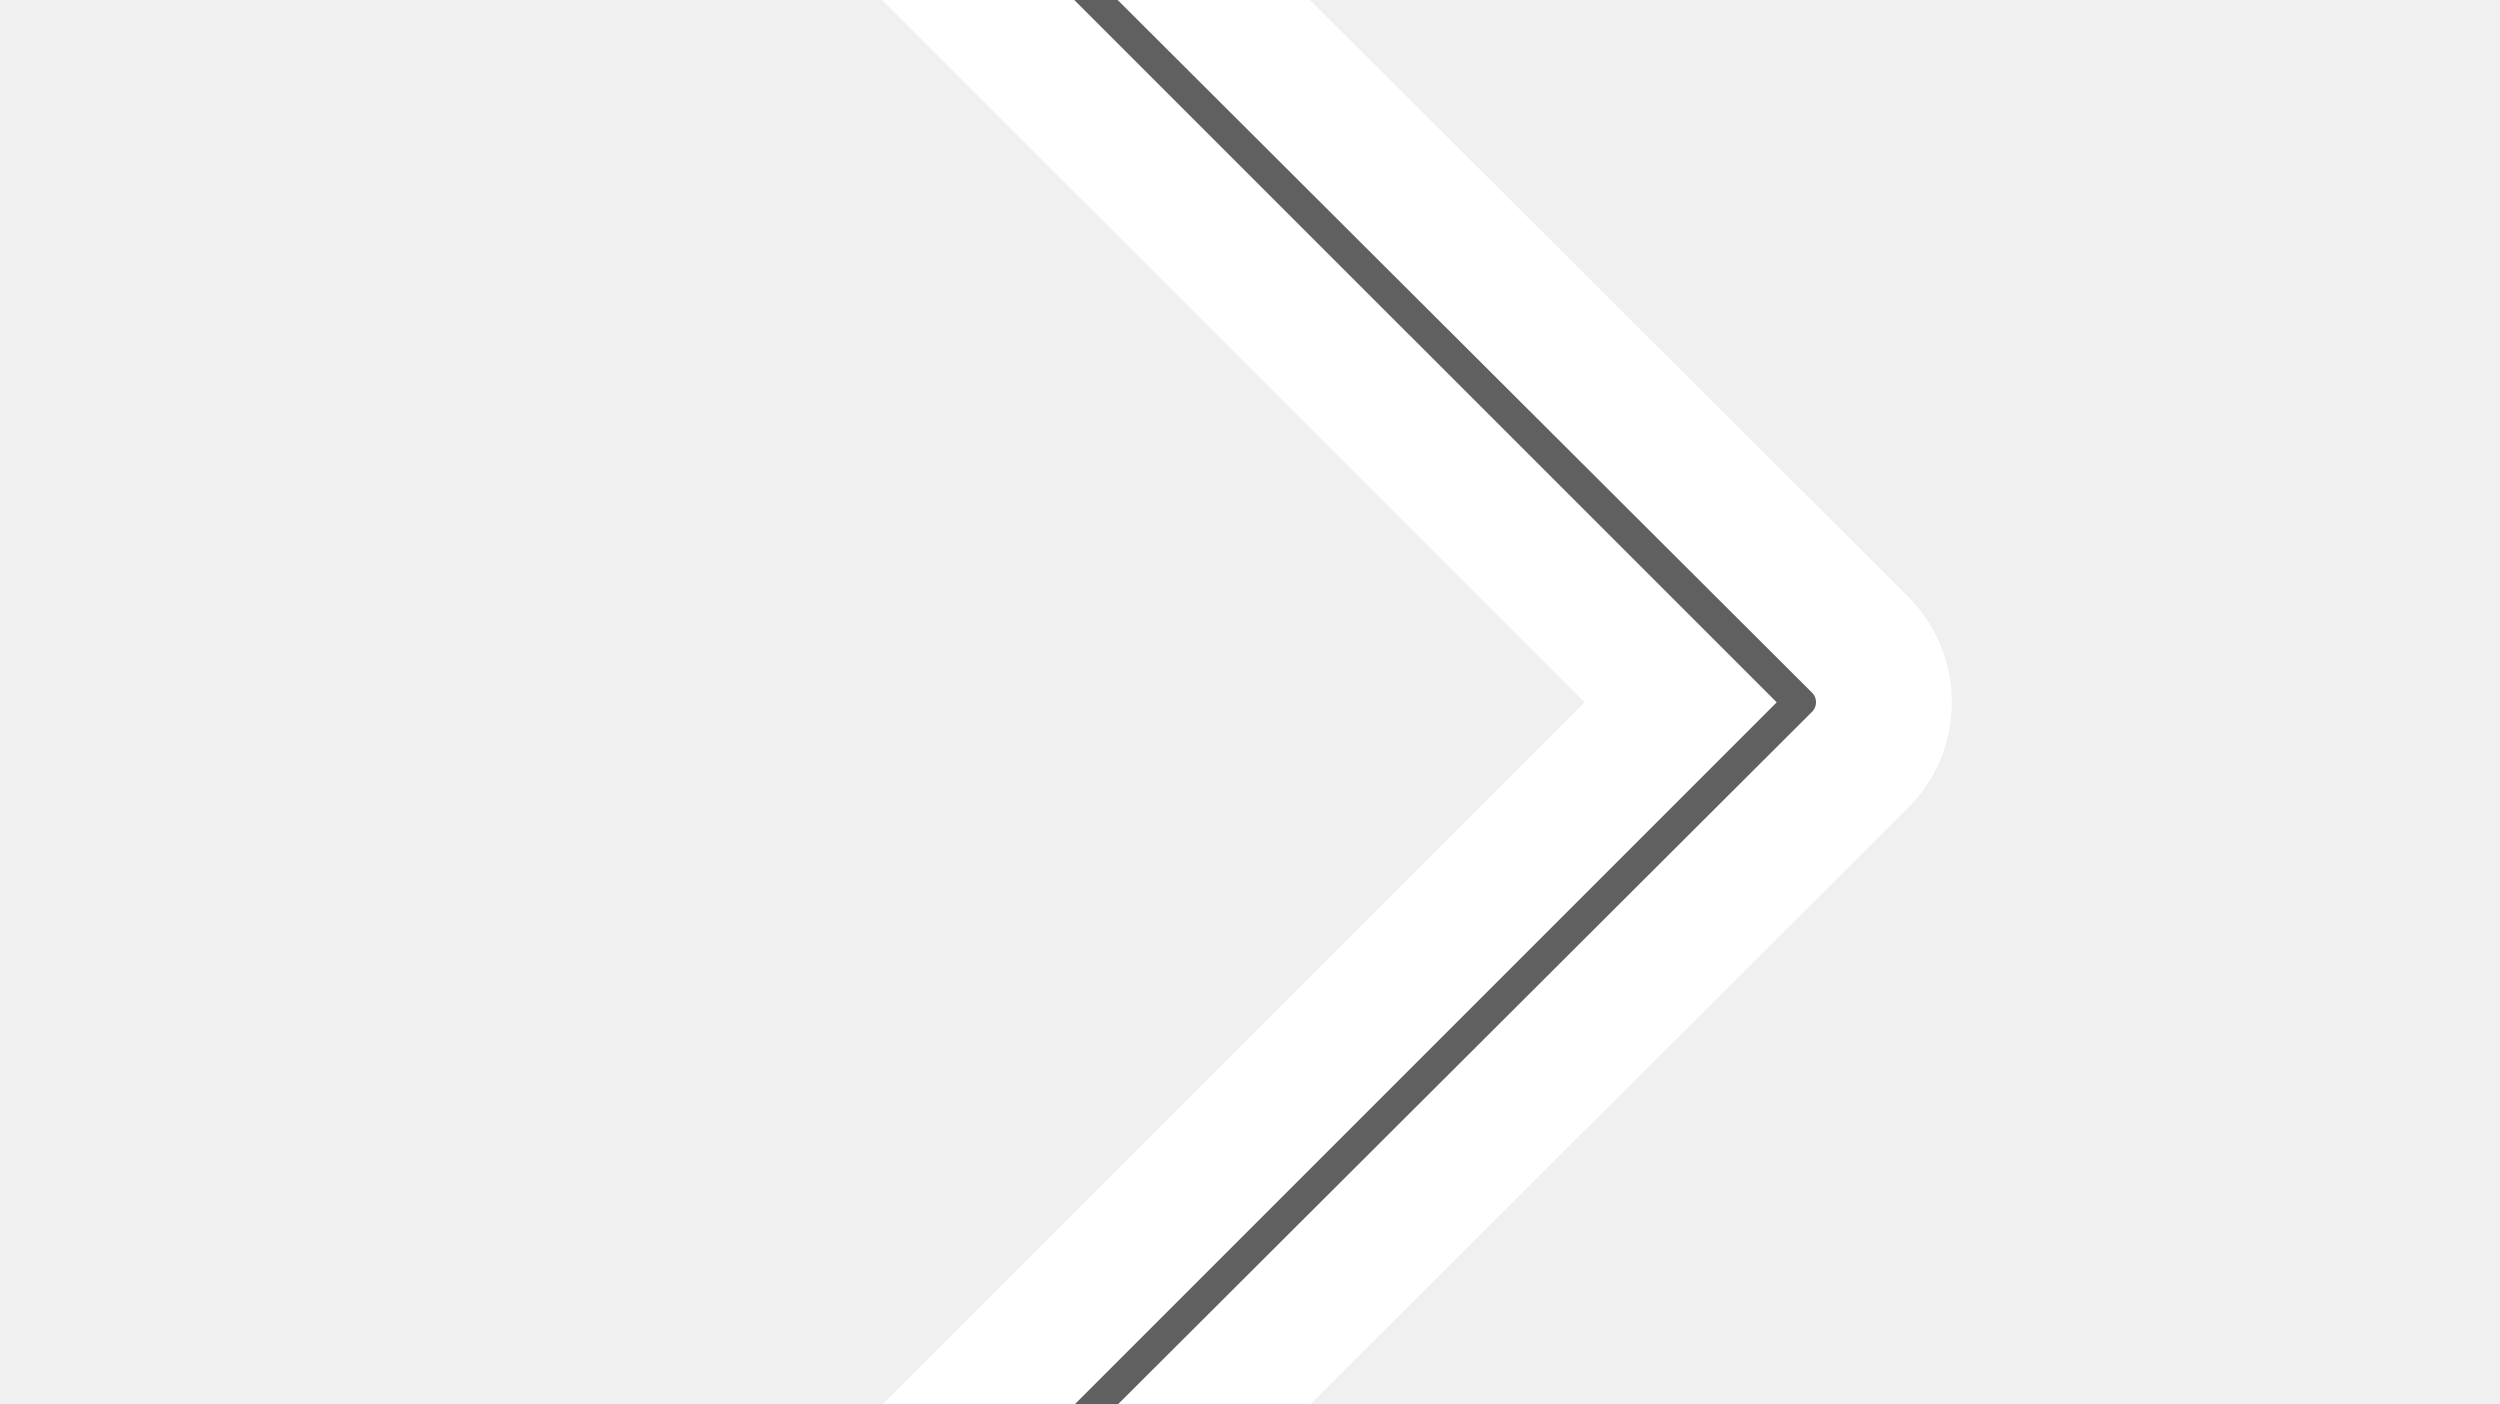
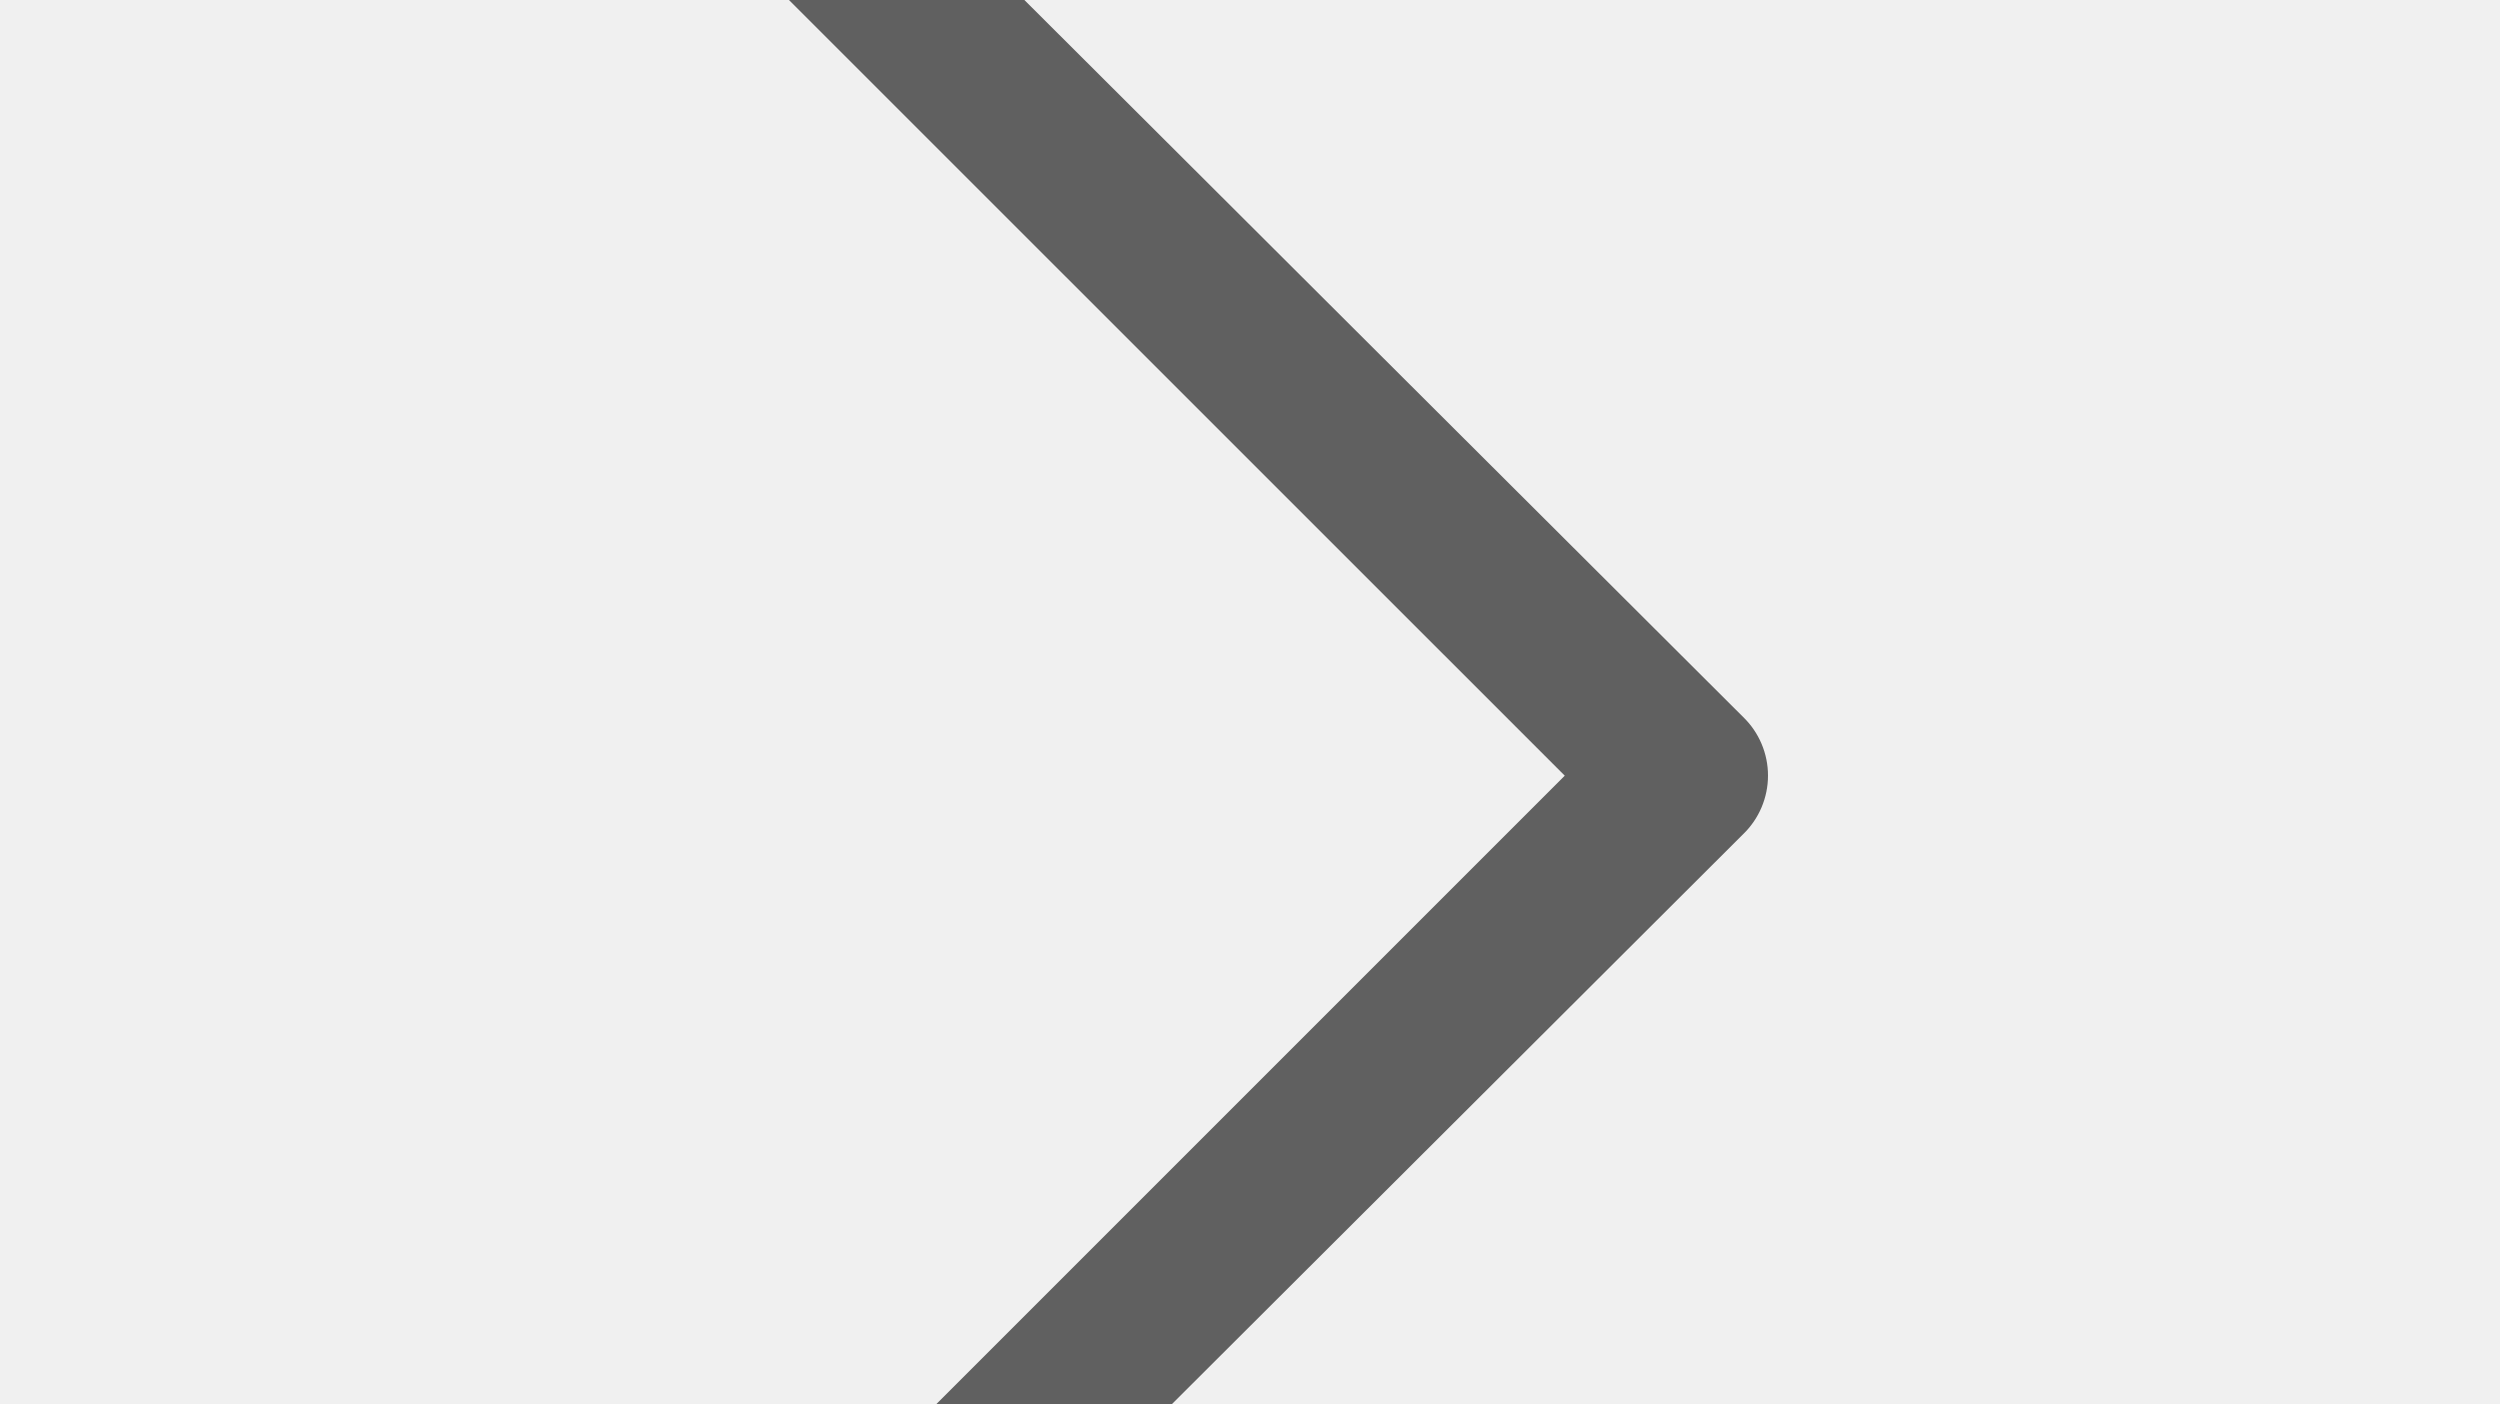
<svg xmlns="http://www.w3.org/2000/svg" viewBox="-13243.375 -8263.875 13.804 7.75" version="1.1" id="svg3840">
  <defs id="defs3837">
    <style id="style3835">
      .cls-1 {
        fill: #606060ff;
        stroke: #fff;
        stroke-width: 0.75px;
      }
    </style>
  </defs>
-   <path id="Path_460" data-name="Path 460" class="cls-1" d="m -13239.189,-8266.385 a 0.458,0.458 0 0 0 -0.324,-0.141 0.407,0.407 0 0 0 -0.324,0.141 0.45,0.45 0 0 0 0,0.647 l 5.742,5.741 -5.741,5.741 a 0.45,0.45 0 0 0 0,0.647 0.45,0.45 0 0 0 0.647,0 l 6.079,-6.065 a 0.45,0.45 0 0 0 0,-0.647 z m 0,0" style="stroke:#ffffff;stroke-width:0.75px" />
+   <path id="Path_460" data-name="Path 460" class="cls-1" d="m -13239.829,-8265.98 a 0.458,0.458 0 0 0 -0.324,-0.141 0.407,0.407 0 0 0 -0.324,0.141 0.45,0.45 0 0 0 0,0.647 l 5.742,5.741 -5.741,5.741 a 0.45,0.45 0 0 0 0,0.647 0.45,0.45 0 0 0 0.647,0 l 6.079,-6.065 a 0.45,0.45 0 0 0 0,-0.647 z m 0,0" style="opacity:1;stroke:#f00000;stroke-width:0.75px;stroke-opacity:0" />
</svg>
